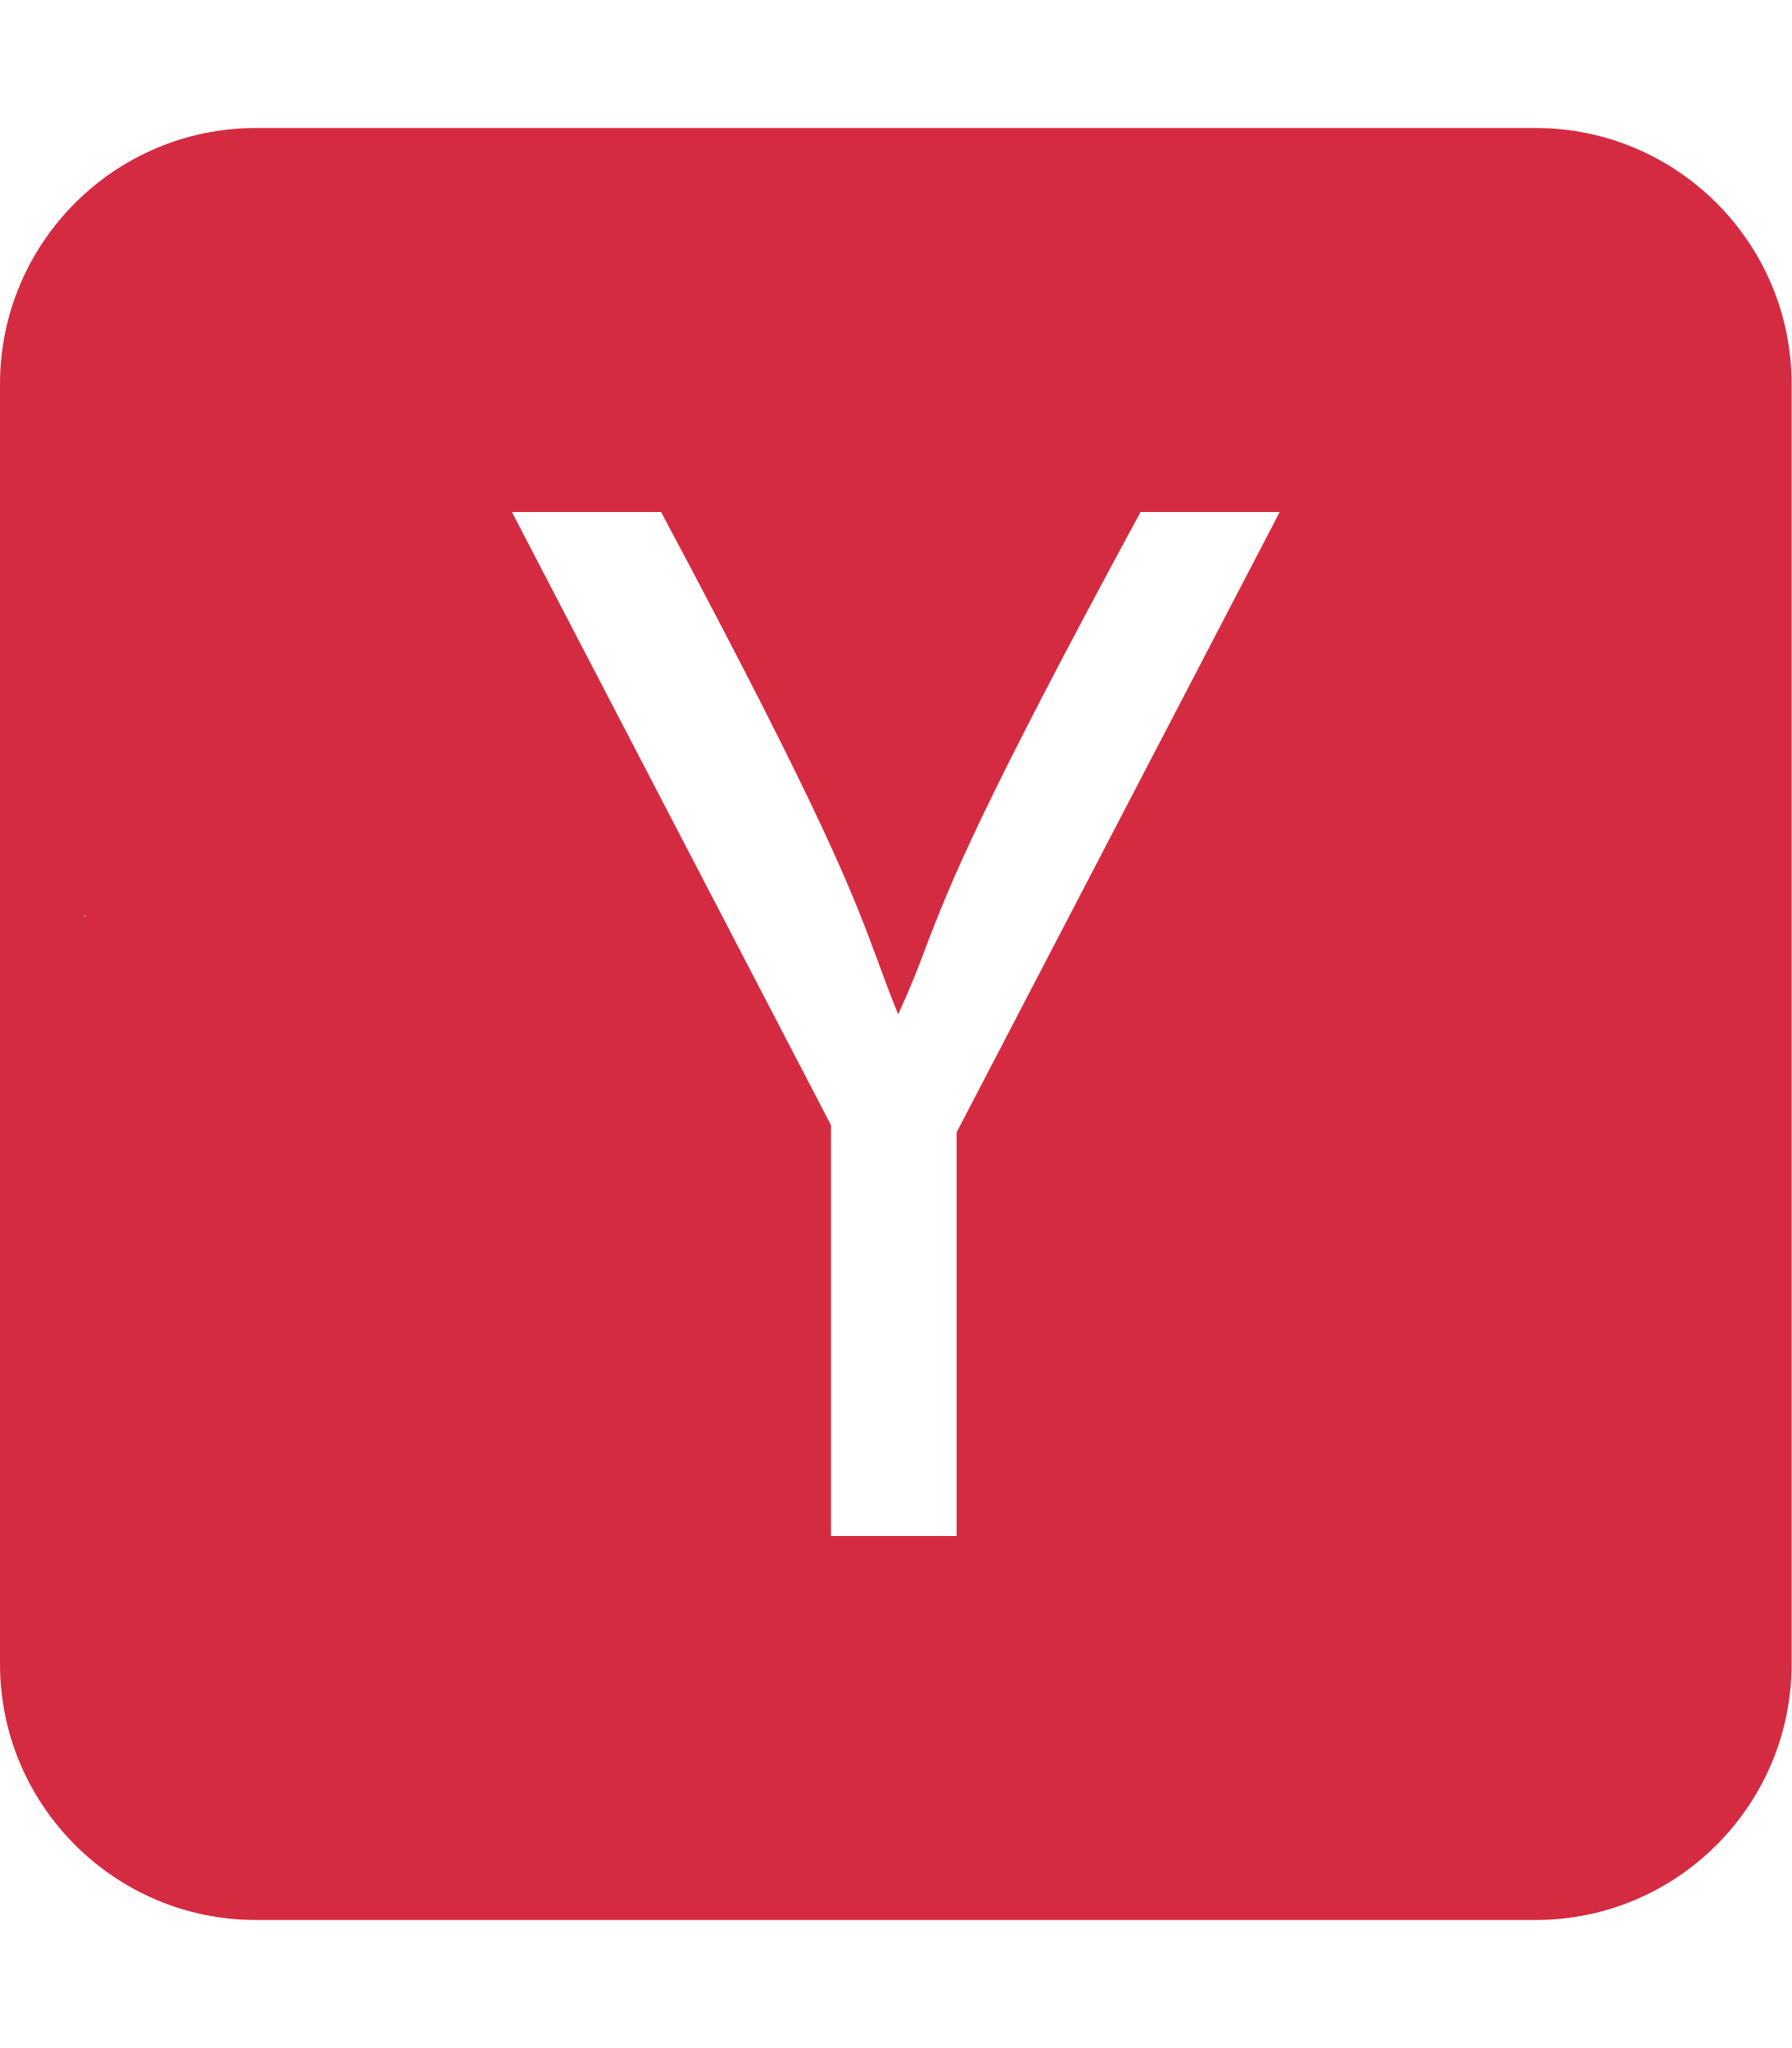
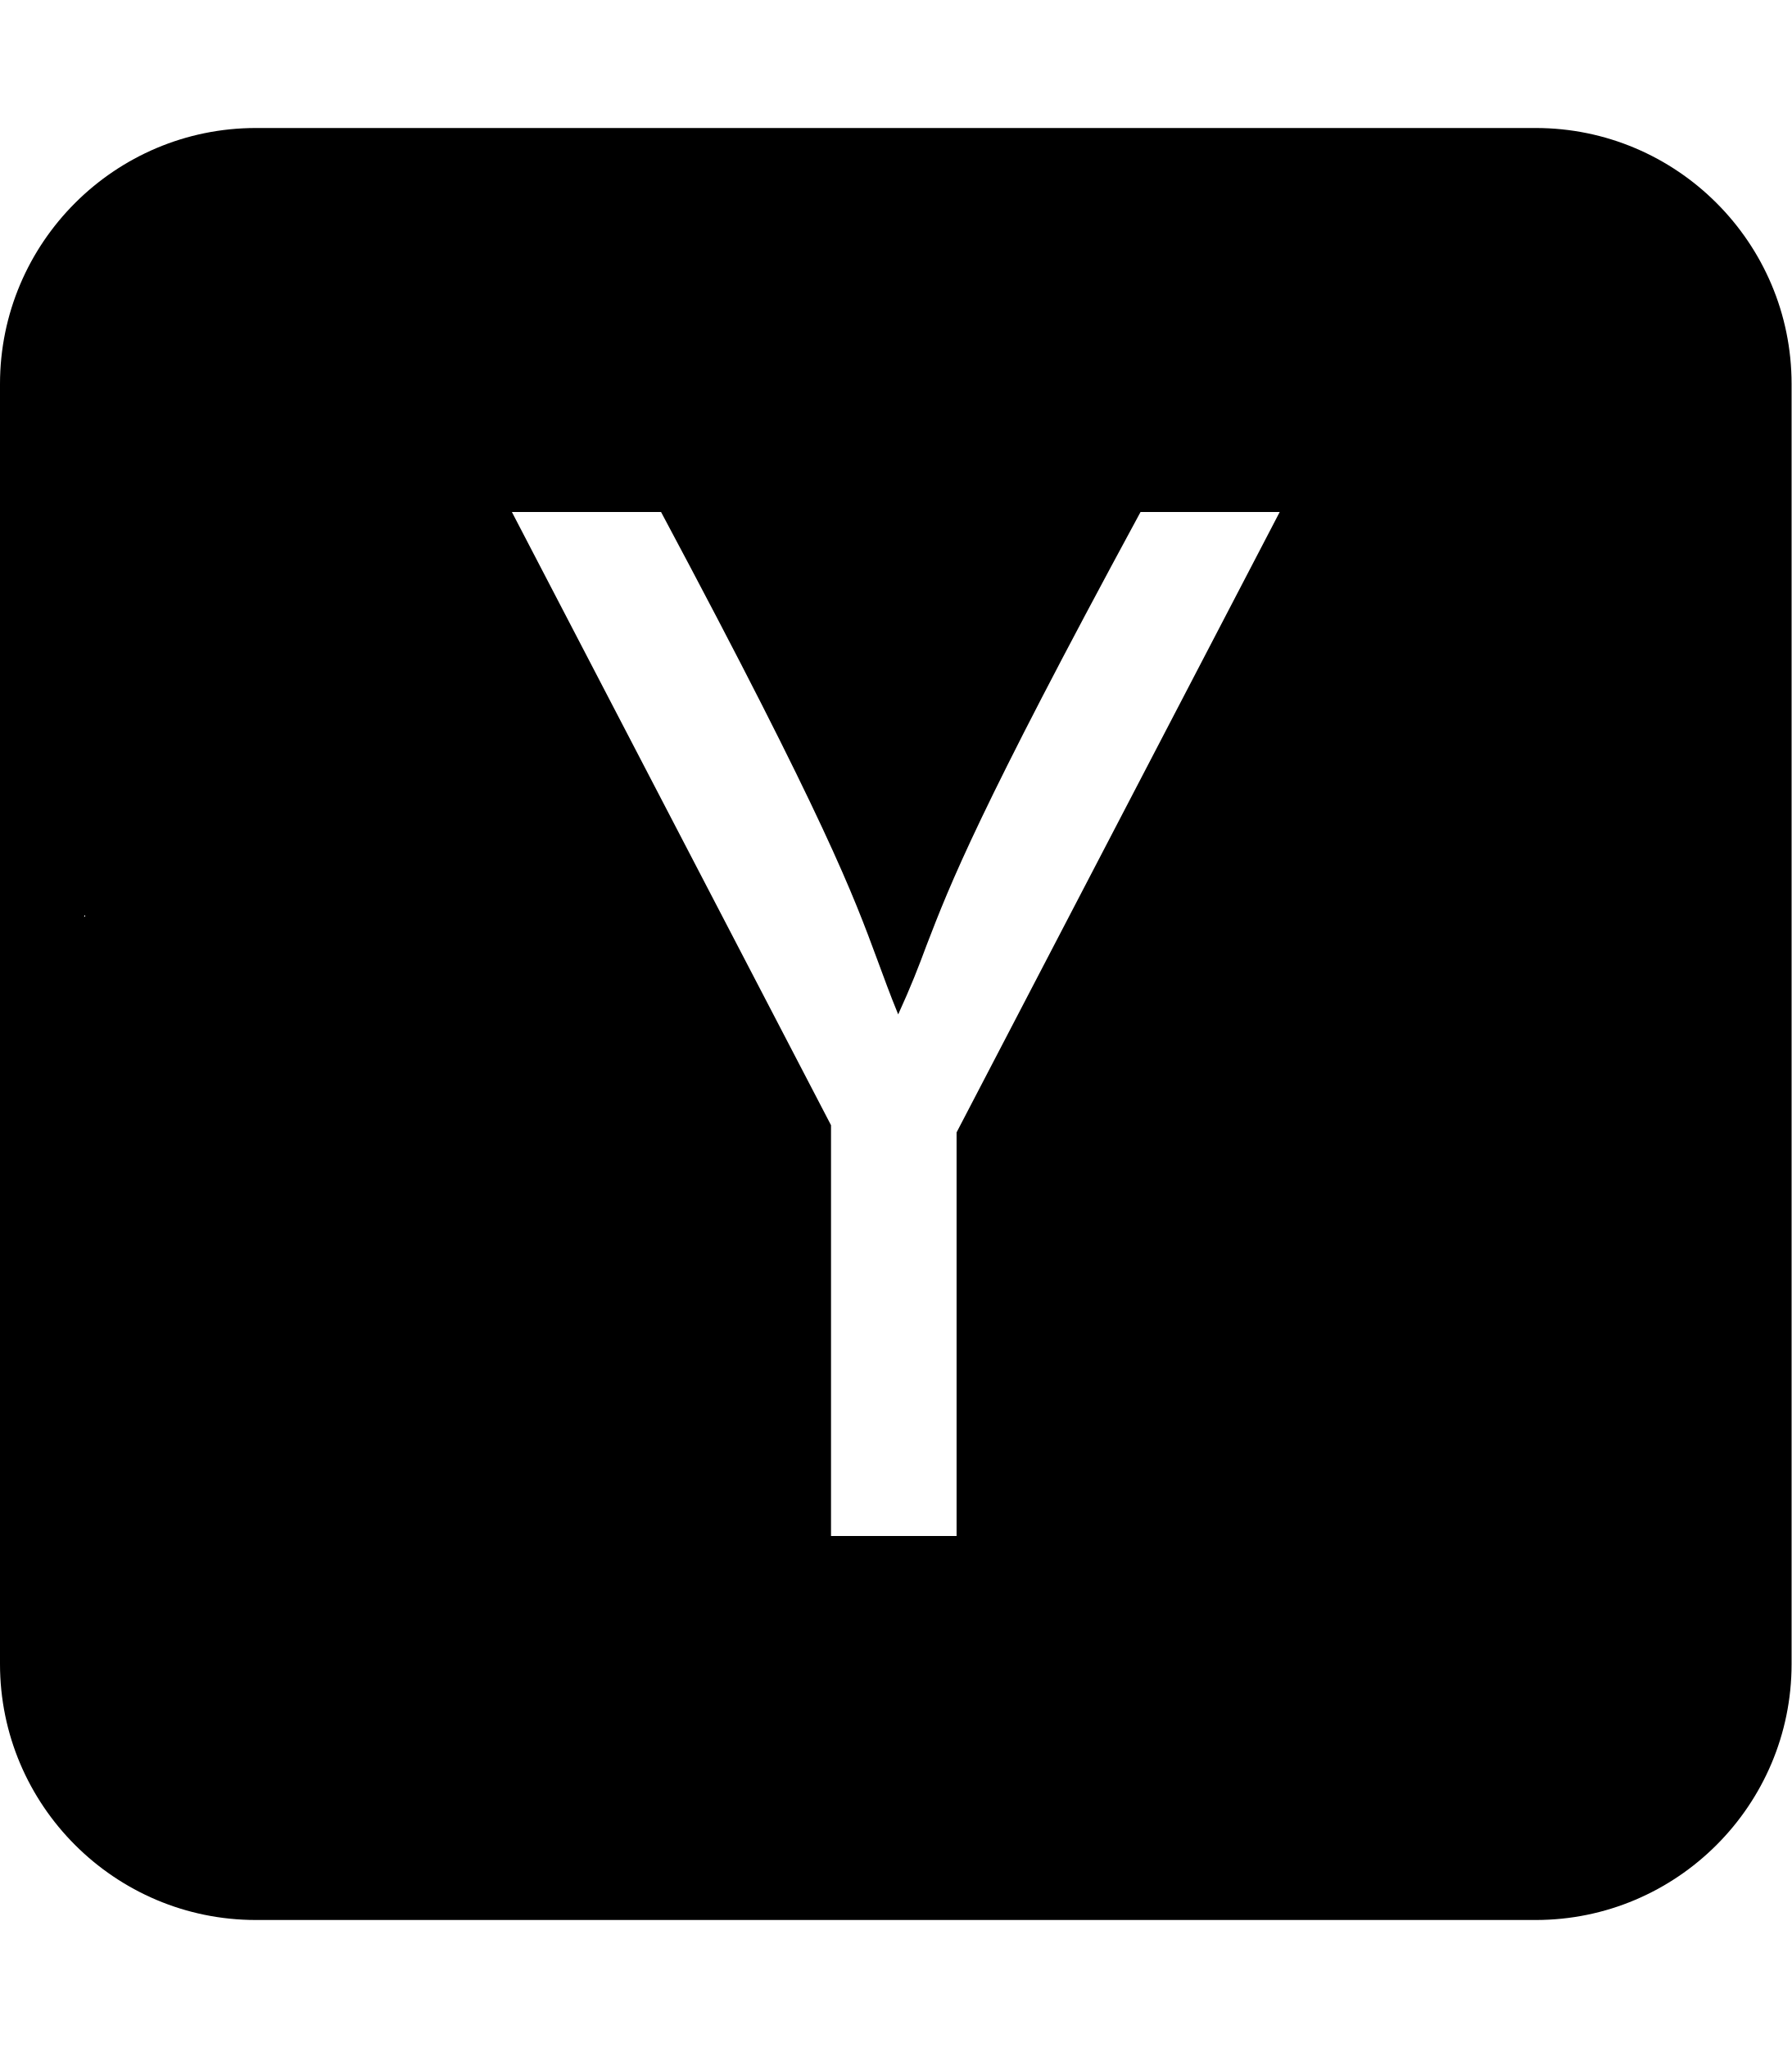
<svg xmlns="http://www.w3.org/2000/svg" viewBox="0 0 448 512">
-   <path fill="#d42b41" d="M448 96c0-35.3-28.7-64-64-64H64C28.7 32 0 60.7 0 96V416c0 35.3 28.7 64 64 64H384c35.3 0 64-28.7 64-64V96zM21 229.2c0 0 .1-.1 .1-.2s.1-.2 .2-.2c0 .1 0 .3-.1 .4H21zM239.2 384H207.8V281.3L128 128h37.3c41.5 77.7 48.1 95.8 54.1 112c1.6 4.3 3.1 8.5 5.2 13.6c3.2-7 5.1-11.9 7.1-17.3c5.9-15.3 12.8-33.2 53.5-108.3H320L239.2 283.1V384z" />
+   <path fill="#000000" d="M448 96c0-35.3-28.7-64-64-64H64C28.7 32 0 60.7 0 96V416c0 35.3 28.7 64 64 64H384c35.3 0 64-28.7 64-64V96zM21 229.2c0 0 .1-.1 .1-.2s.1-.2 .2-.2c0 .1 0 .3-.1 .4H21zM239.2 384H207.8V281.3L128 128h37.3c41.5 77.7 48.1 95.8 54.1 112c1.6 4.3 3.1 8.5 5.2 13.6c3.2-7 5.1-11.9 7.1-17.3c5.9-15.3 12.8-33.2 53.5-108.3H320L239.2 283.1V384z" />
</svg>
